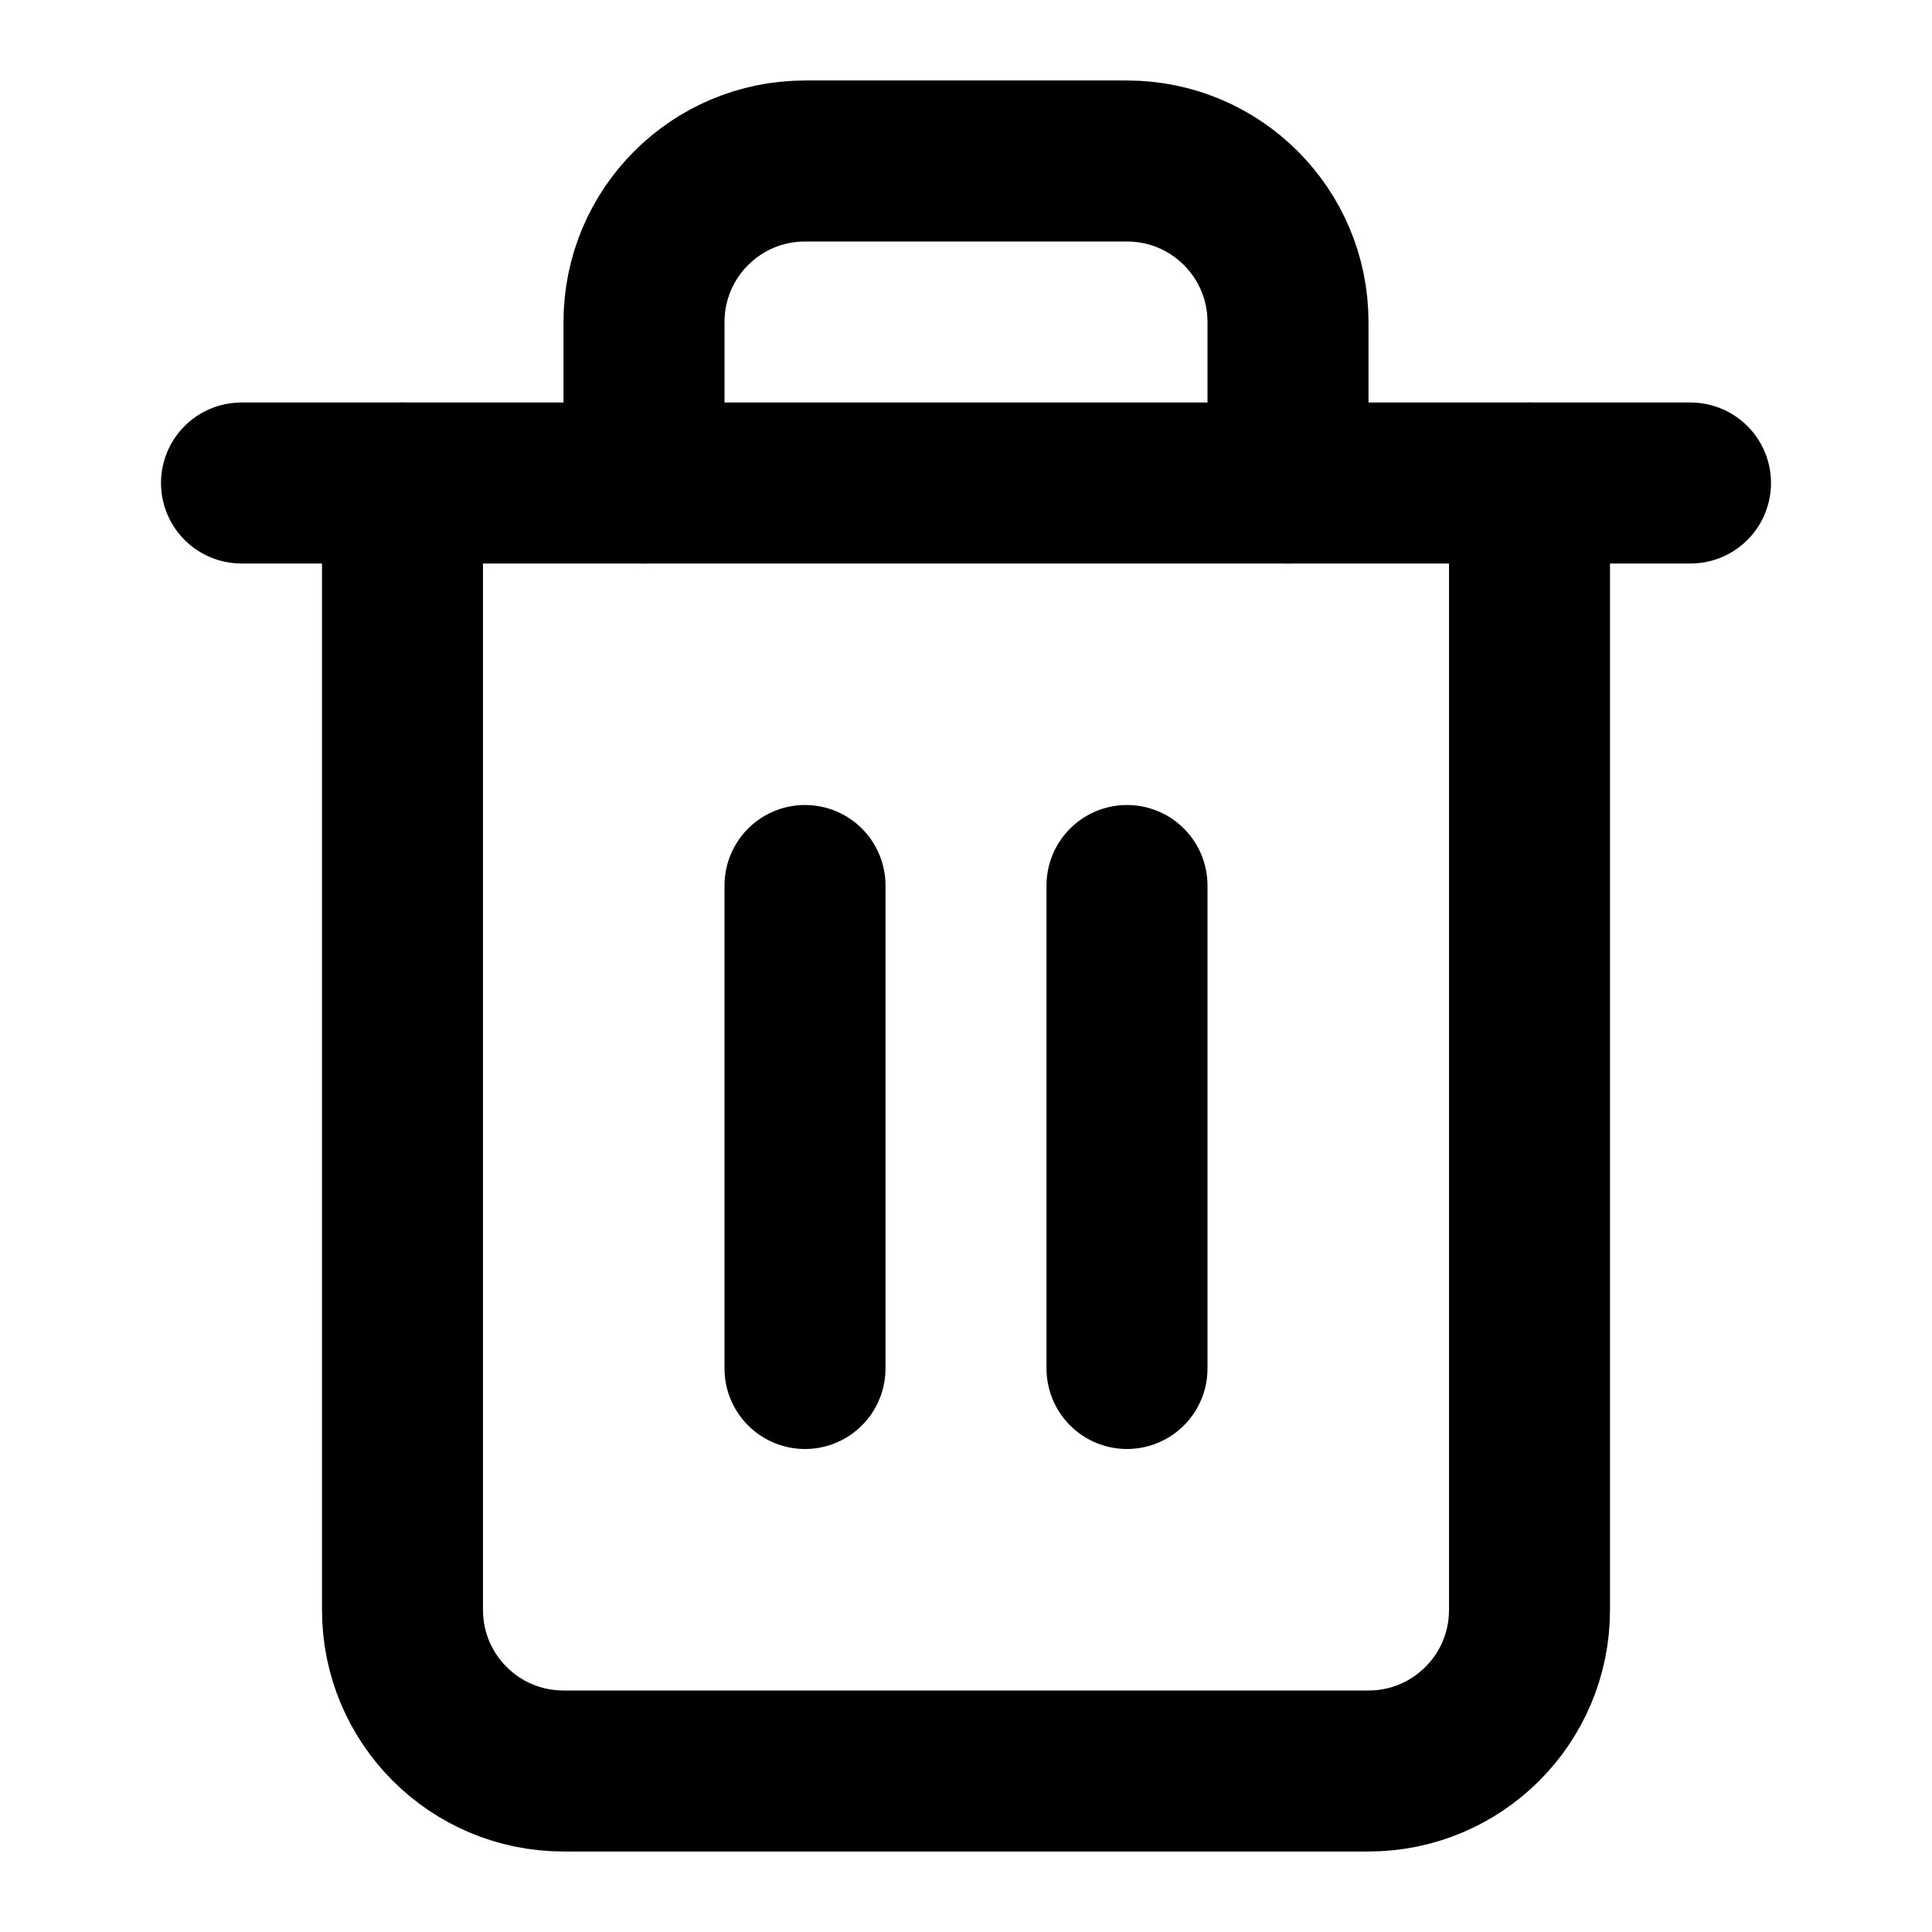
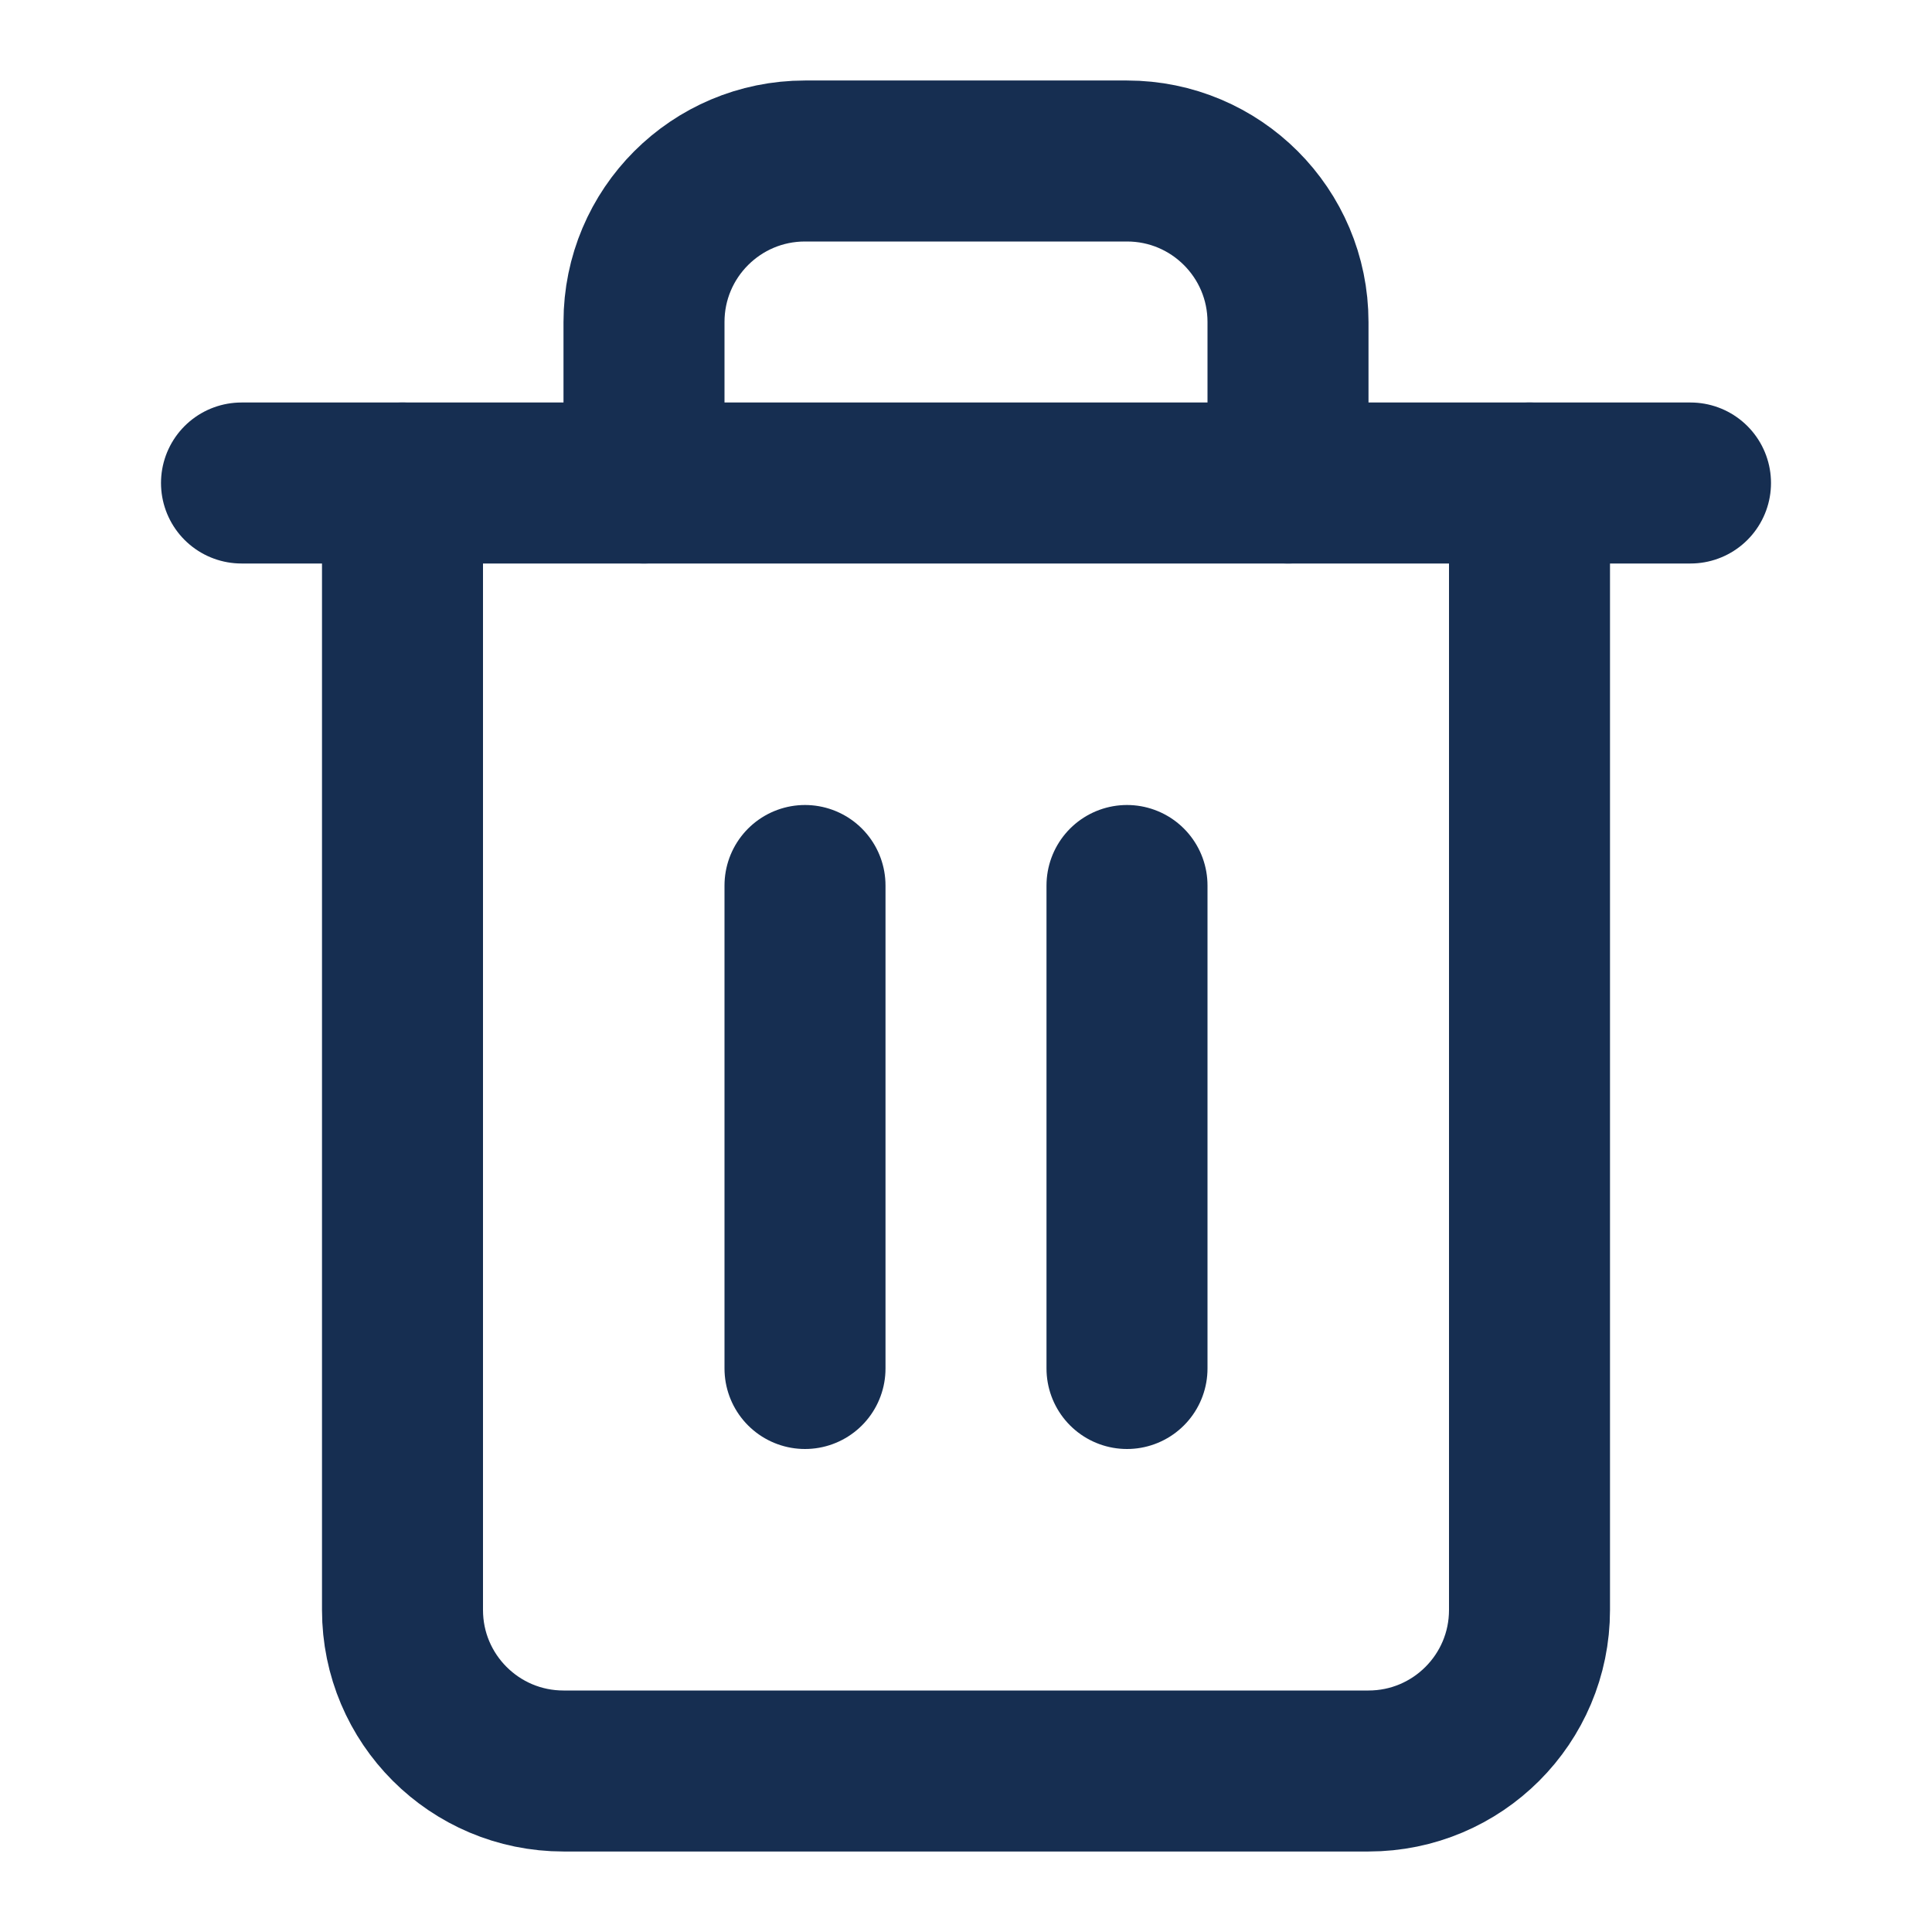
- <svg xmlns="http://www.w3.org/2000/svg" width="24" height="24" viewBox="0 0 24 24" fill="none" stroke="currentColor" stroke-width="2" stroke-linecap="round" stroke-linejoin="round" class="feather feather-trash-2">
+ <svg xmlns="http://www.w3.org/2000/svg" width="24" height="24" viewBox="0 0 24 24" fill="none" stroke="#162e51" stroke-width="2" stroke-linecap="round" stroke-linejoin="round" class="feather feather-trash-2">
  <polyline points="3 6 5 6 21 6" />
  <path d="M19 6v14a2 2 0 0 1-2 2H7a2 2 0 0 1-2-2V6m3 0V4a2 2 0 0 1 2-2h4a2 2 0 0 1 2 2v2" />
  <line x1="10" y1="11" x2="10" y2="17" />
  <line x1="14" y1="11" x2="14" y2="17" />
</svg>
